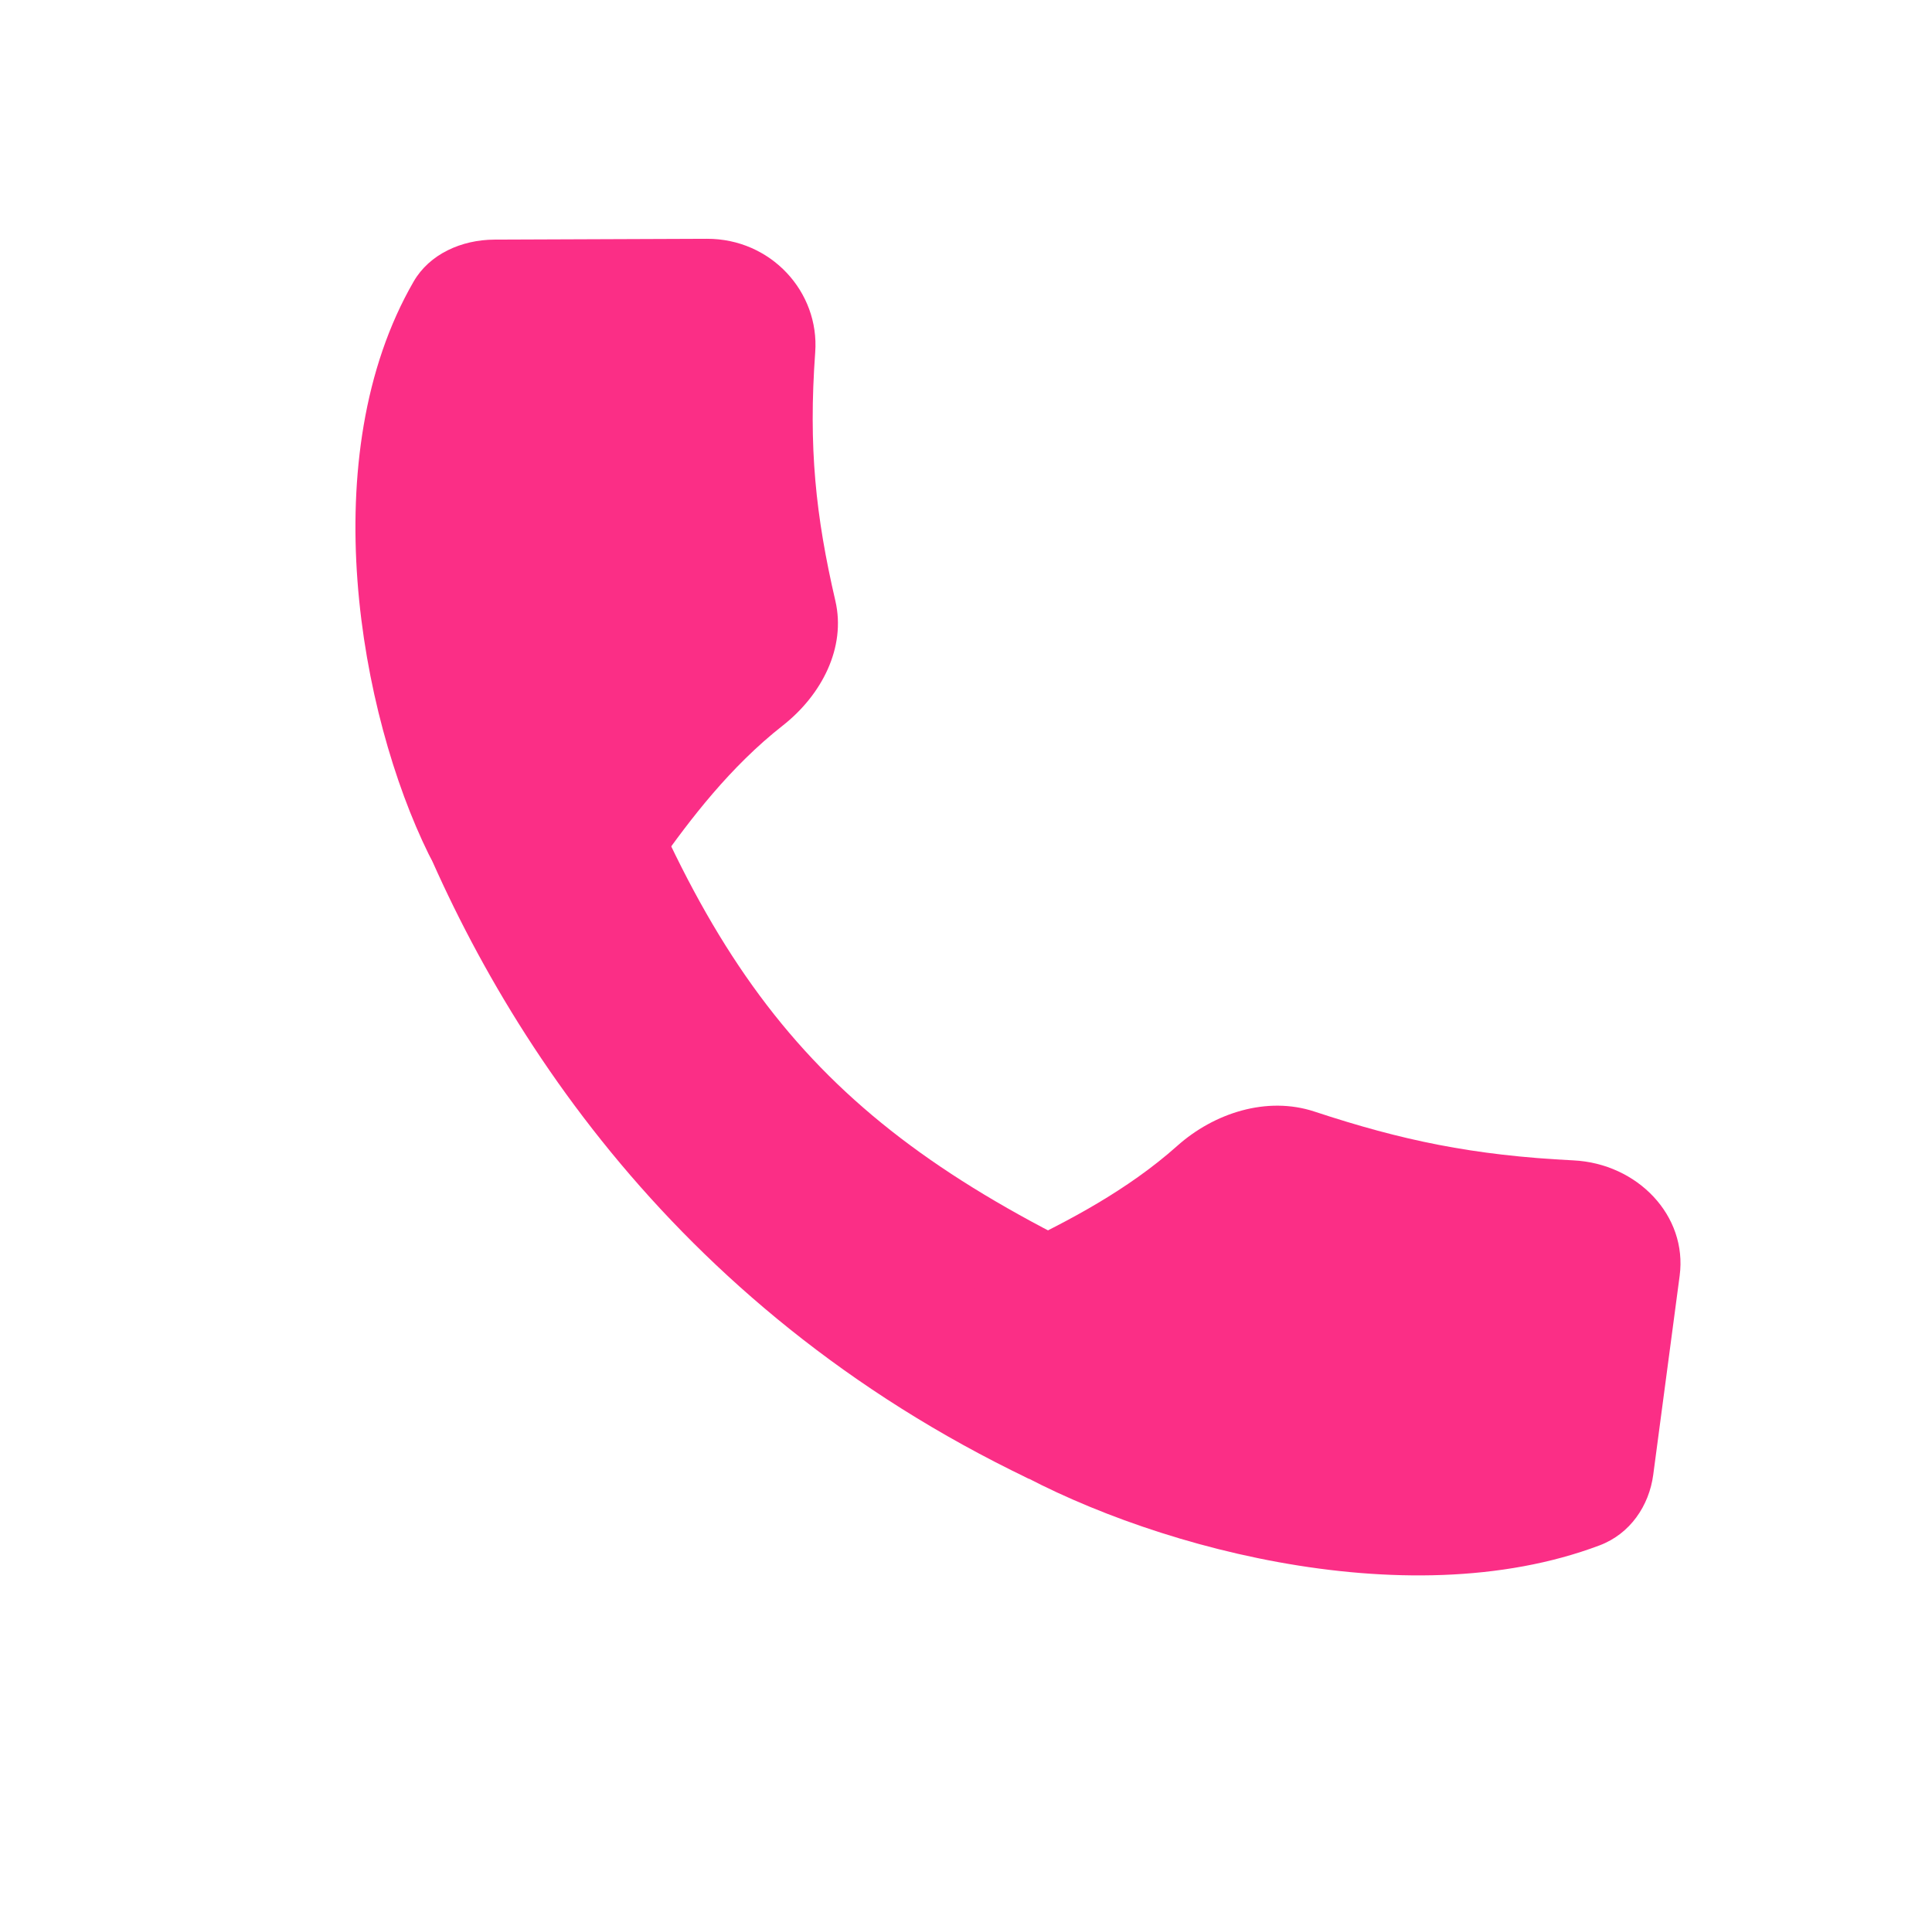
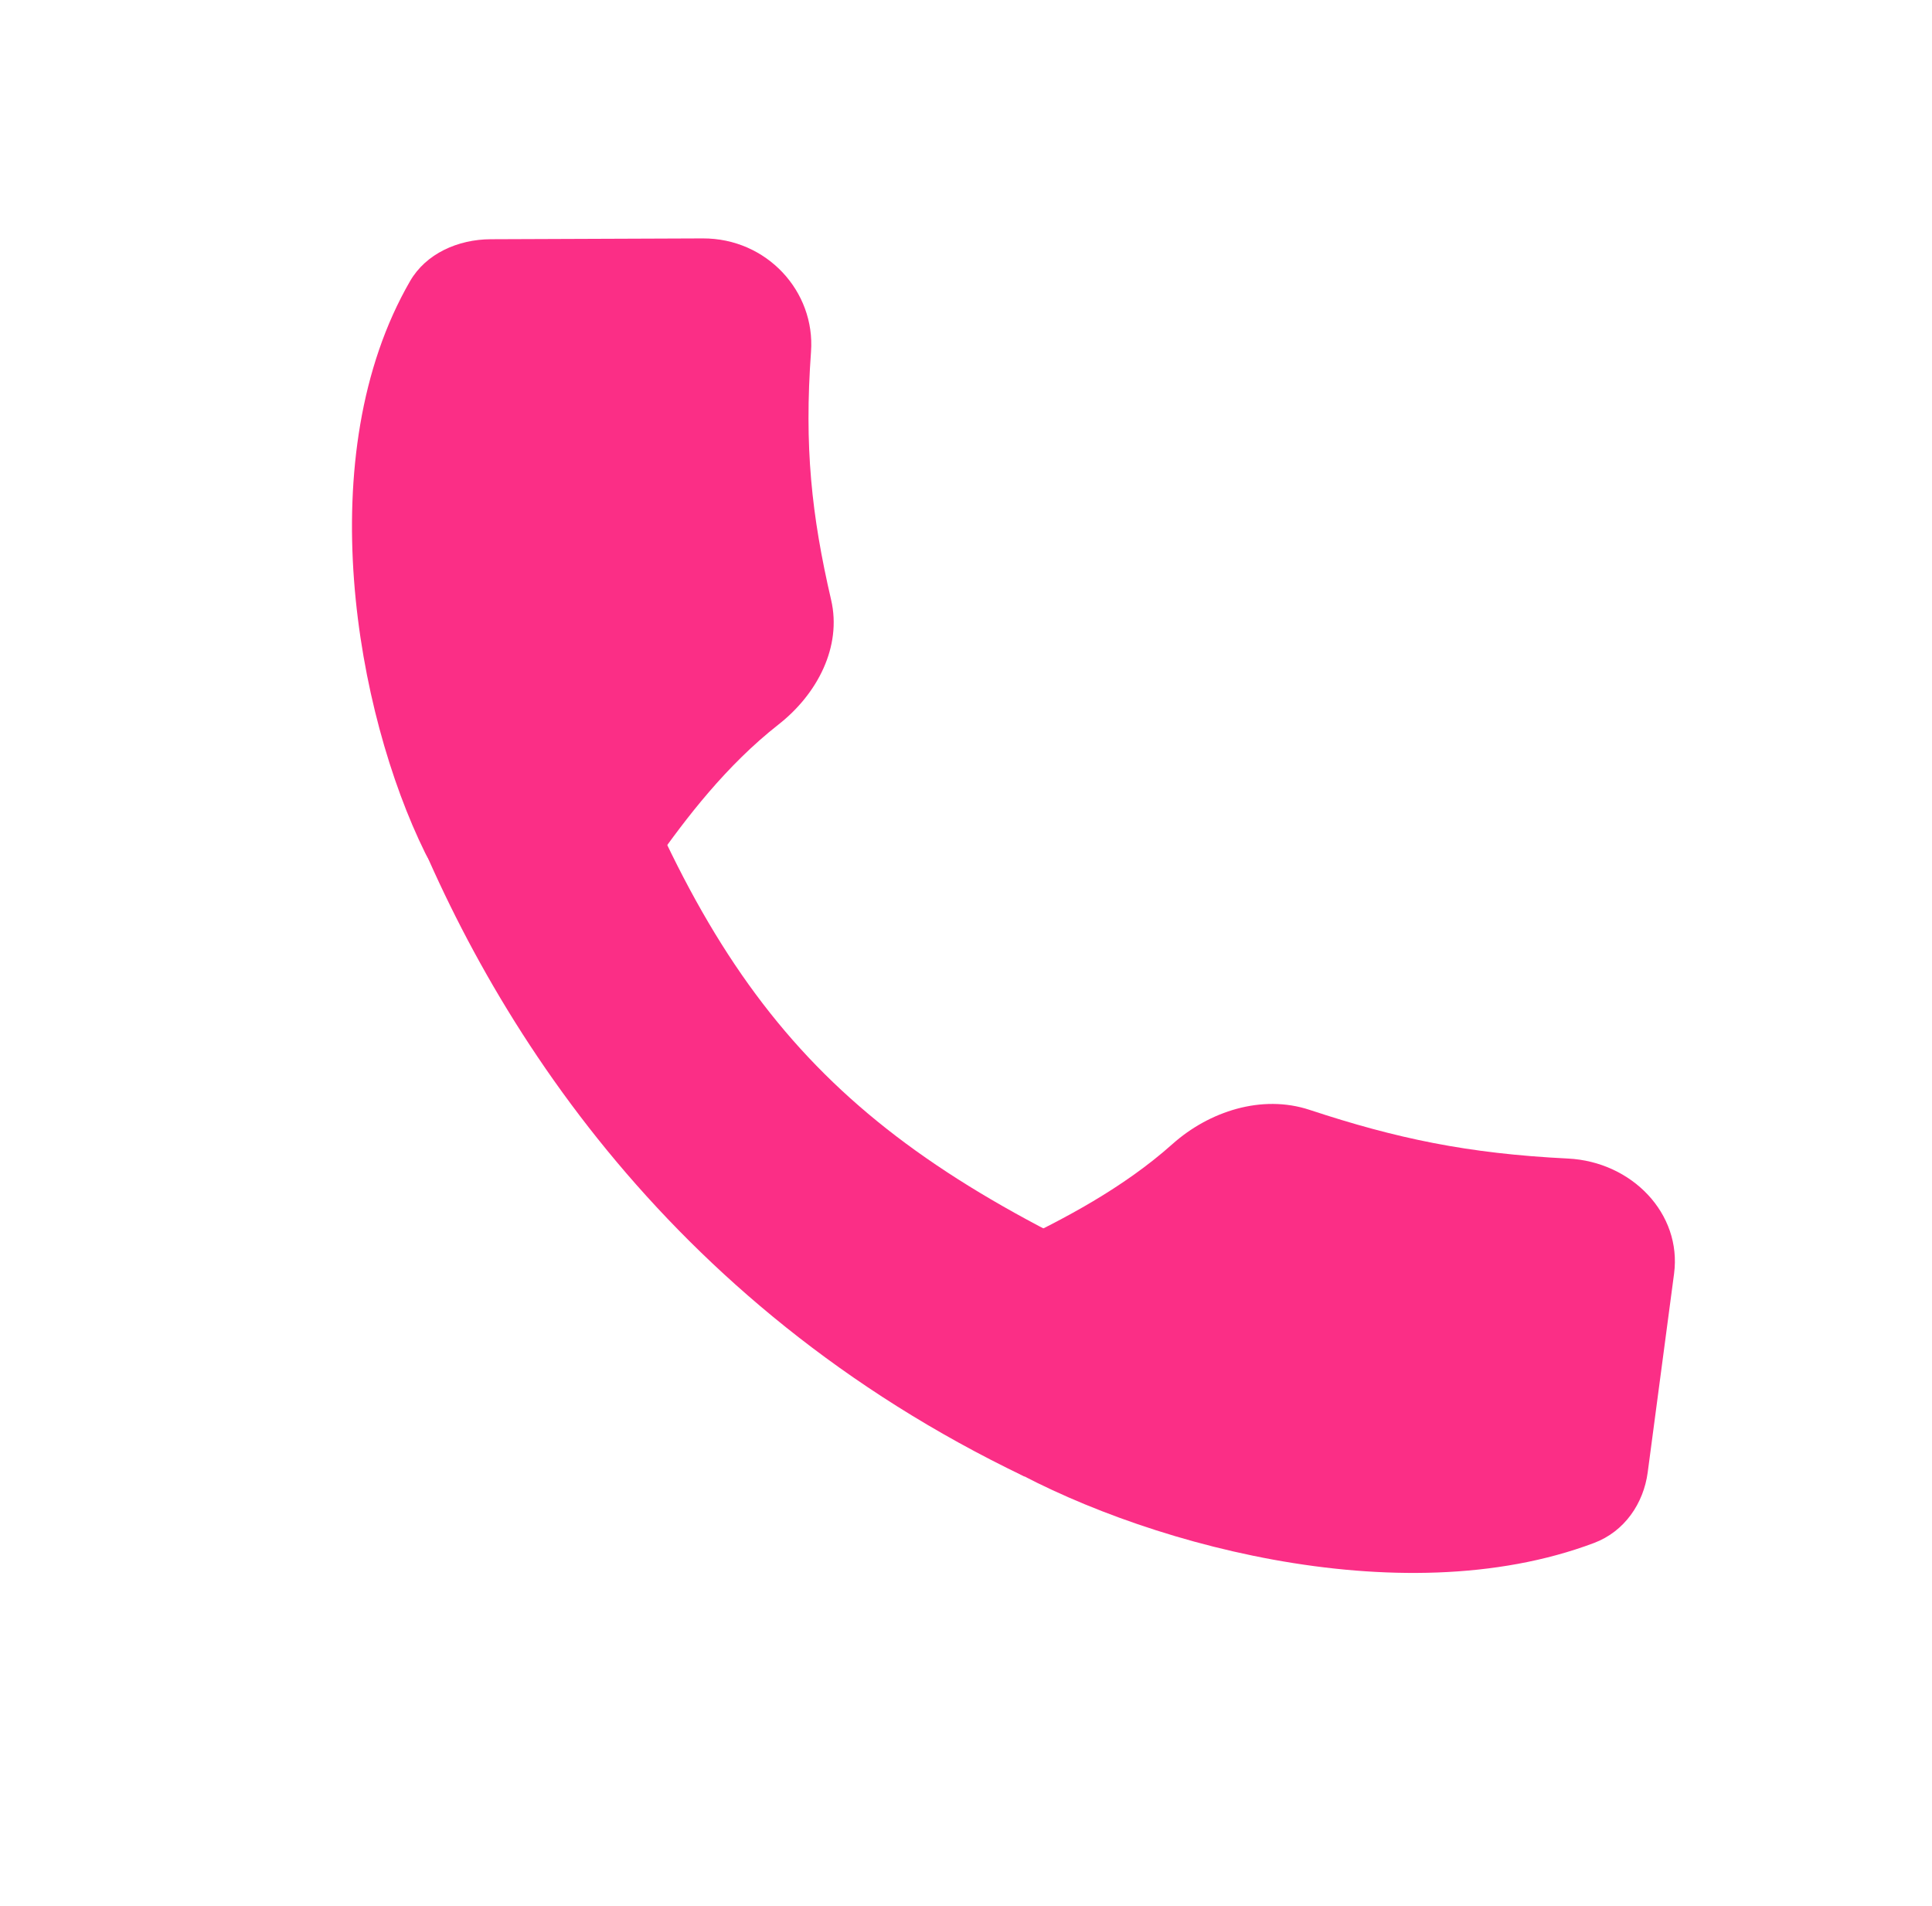
- <svg xmlns="http://www.w3.org/2000/svg" width="82" height="81" viewBox="0 0 82 81" fill="none">
-   <path d="M25.73 29.293C30.817 43.171 36.083 48.709 49.481 54.606L43.675 62.761C28.29 55.395 20.627 42.979 17.018 33.289L25.73 29.293Z" fill="#FB2E86" />
-   <path d="M29.997 10.134C32.718 10.123 34.786 12.387 34.6 14.95C34.309 18.983 34.619 21.893 35.456 25.501C35.915 27.482 34.876 29.494 33.224 30.791C30.997 32.538 29.296 34.764 27.944 36.68C26.07 39.336 19.621 39.145 18.195 36.252C15.264 30.305 13.277 19.349 17.557 11.947C18.23 10.784 19.583 10.175 20.986 10.169L29.997 10.134Z" fill="#FB2E86" />
-   <path d="M71.29 54.14C71.628 51.591 69.498 49.38 66.781 49.245C62.506 49.034 59.484 48.393 55.793 47.175C53.766 46.505 51.525 47.238 49.964 48.631C47.86 50.509 45.315 51.836 43.138 52.873C40.121 54.31 39.546 60.38 42.416 62.065C48.315 65.528 59.592 68.708 67.888 65.585C69.191 65.095 69.995 63.899 70.169 62.584L71.29 54.14Z" fill="#FB2E86" />
+ <svg xmlns="http://www.w3.org/2000/svg" width="73" height="72" viewBox="0 0 73 72" fill="none">
+   <path d="M22.76 26.036C27.281 38.371 31.962 43.292 43.87 48.534L38.71 55.782C25.035 49.235 18.224 38.2 15.017 29.587L22.76 26.036Z" fill="#FB2E86" />
+   <path d="M26.553 9.007C28.971 8.998 30.809 11.009 30.644 13.287C30.385 16.872 30.661 19.459 31.404 22.665C31.813 24.426 30.889 26.215 29.421 27.367C27.441 28.919 25.929 30.898 24.728 32.601C23.062 34.962 17.33 34.792 16.063 32.221C13.457 26.935 11.692 17.197 15.496 10.618C16.094 9.585 17.297 9.043 18.544 9.038L26.553 9.007Z" fill="#FB2E86" />
+   <path d="M63.254 48.12C63.554 45.854 61.661 43.889 59.246 43.769C55.447 43.581 52.761 43.011 49.48 41.929C47.678 41.334 45.687 41.985 44.299 43.223C42.429 44.892 40.167 46.072 38.232 46.993C35.55 48.271 35.039 53.666 37.59 55.163C42.833 58.242 52.857 61.068 60.23 58.292C61.388 57.856 62.102 56.793 62.258 55.625L63.254 48.12Z" fill="#FB2E86" />
</svg>
